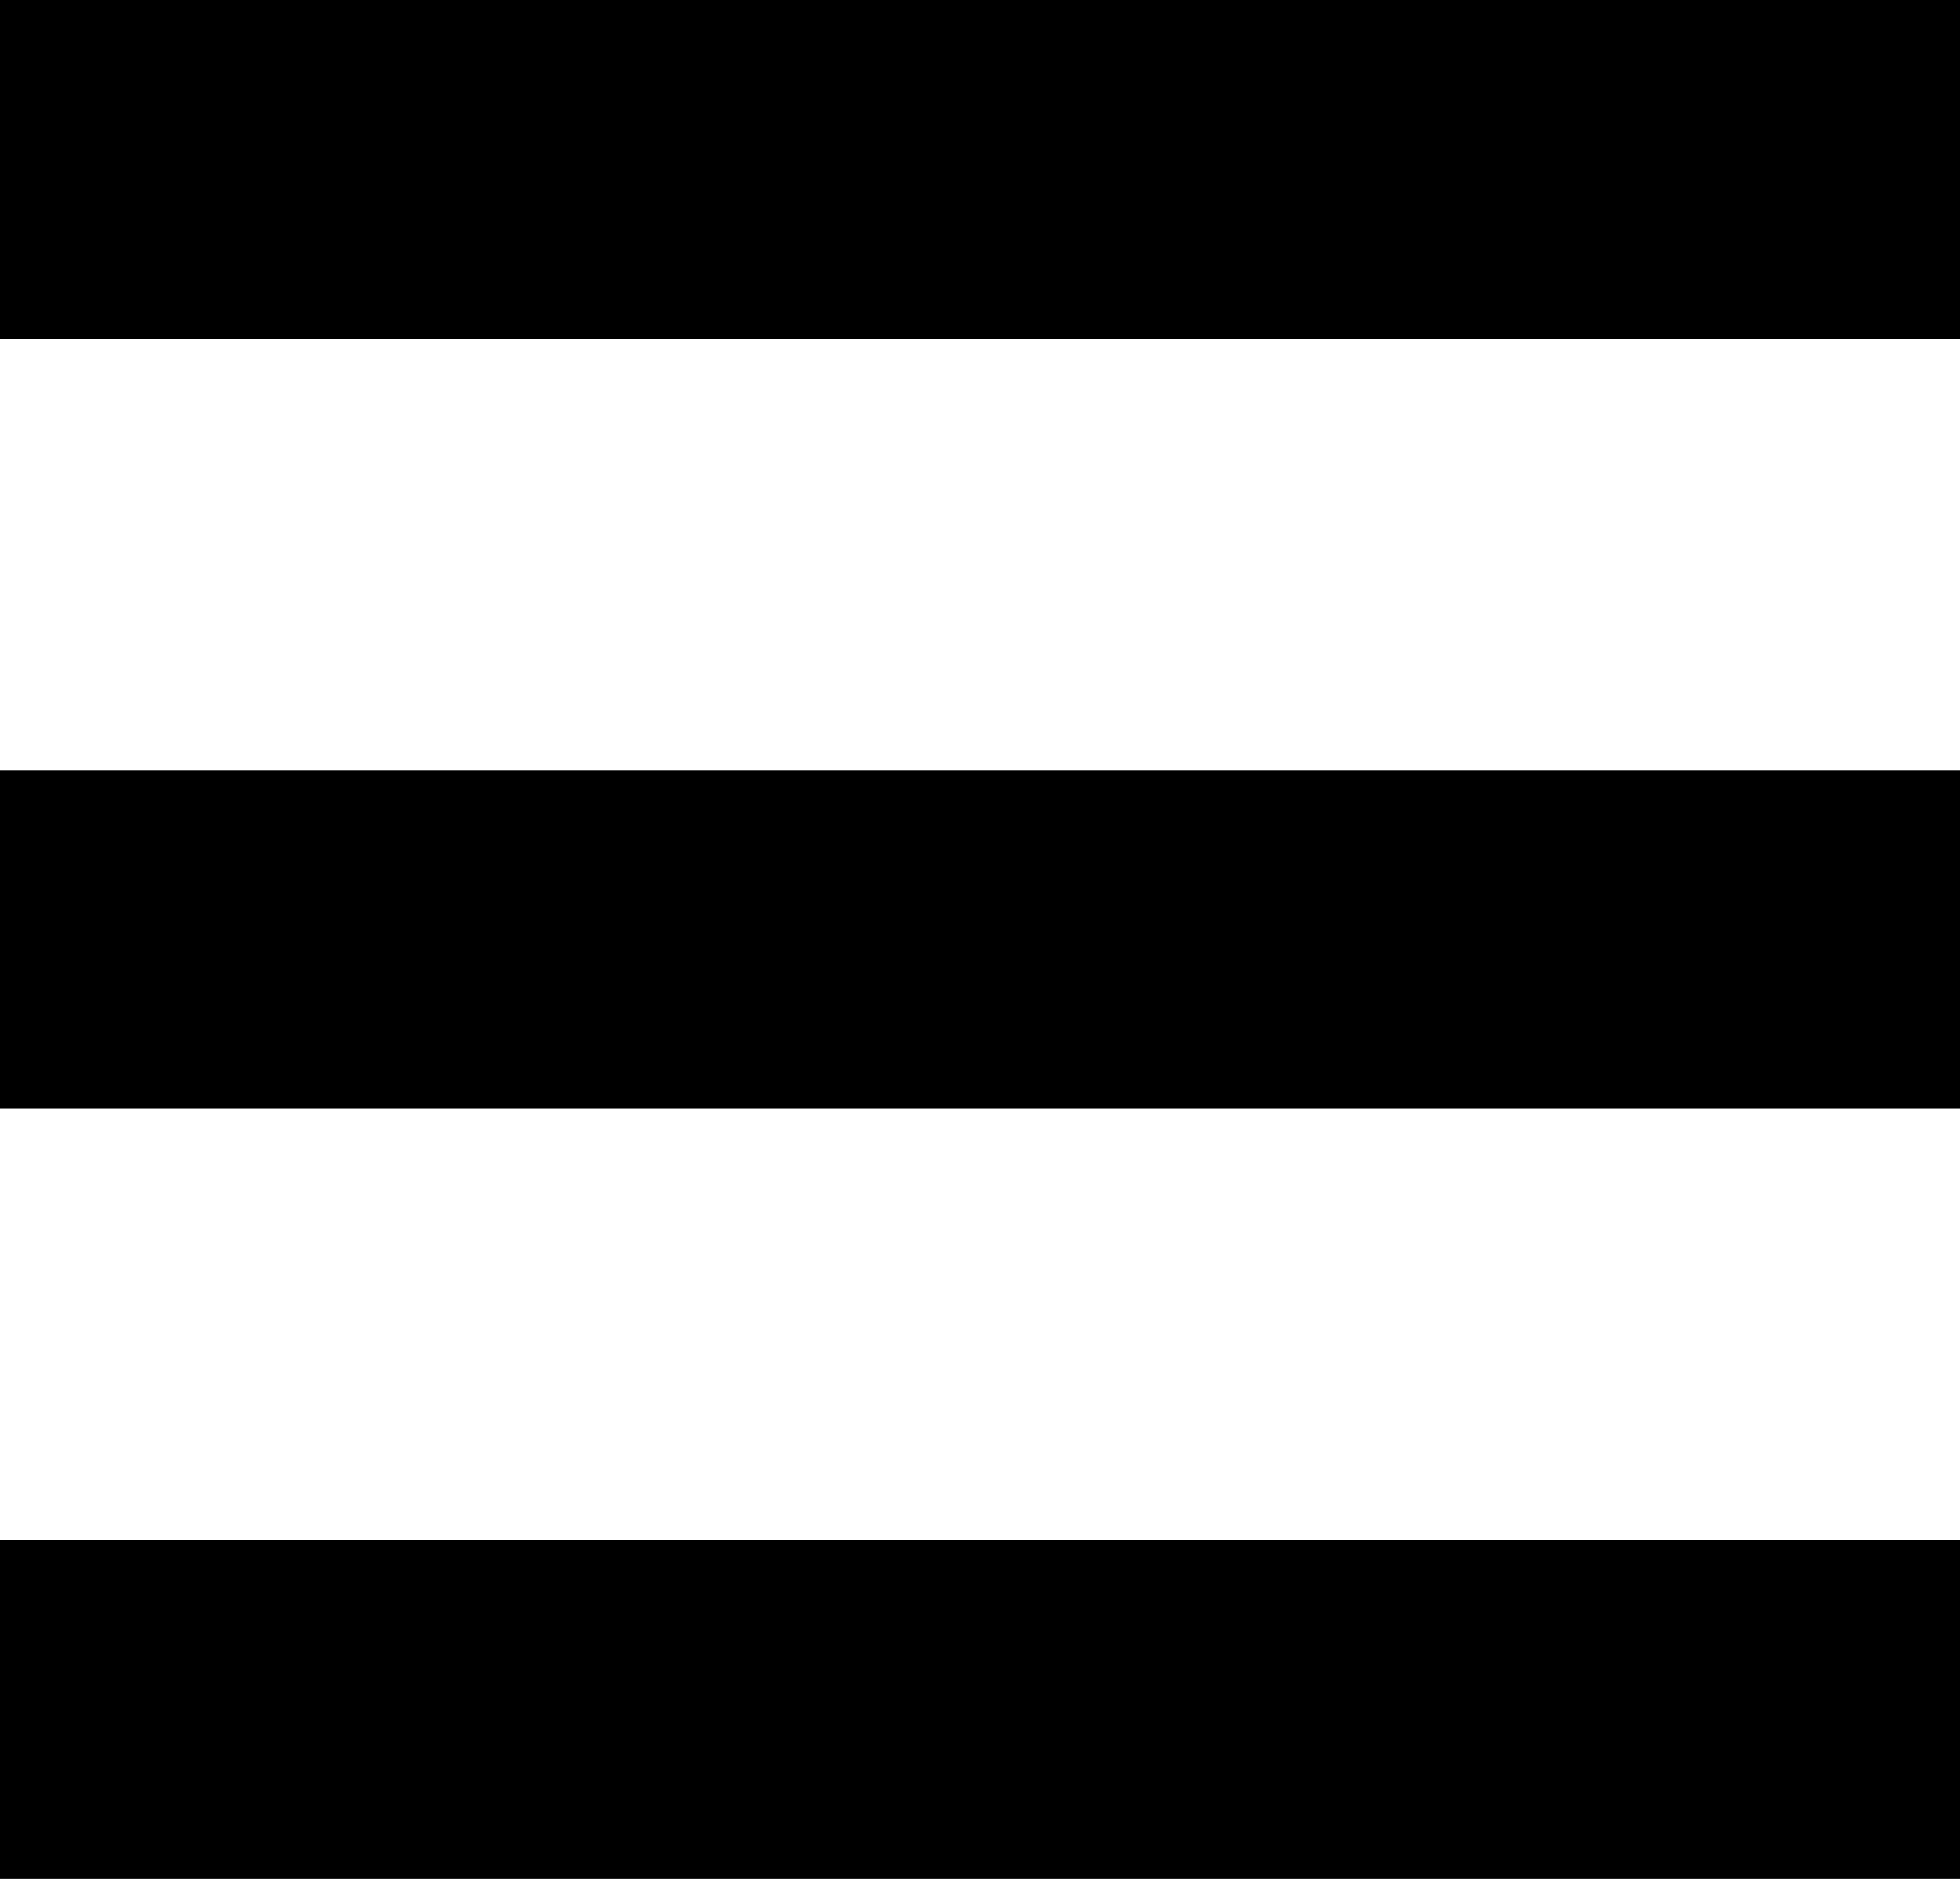
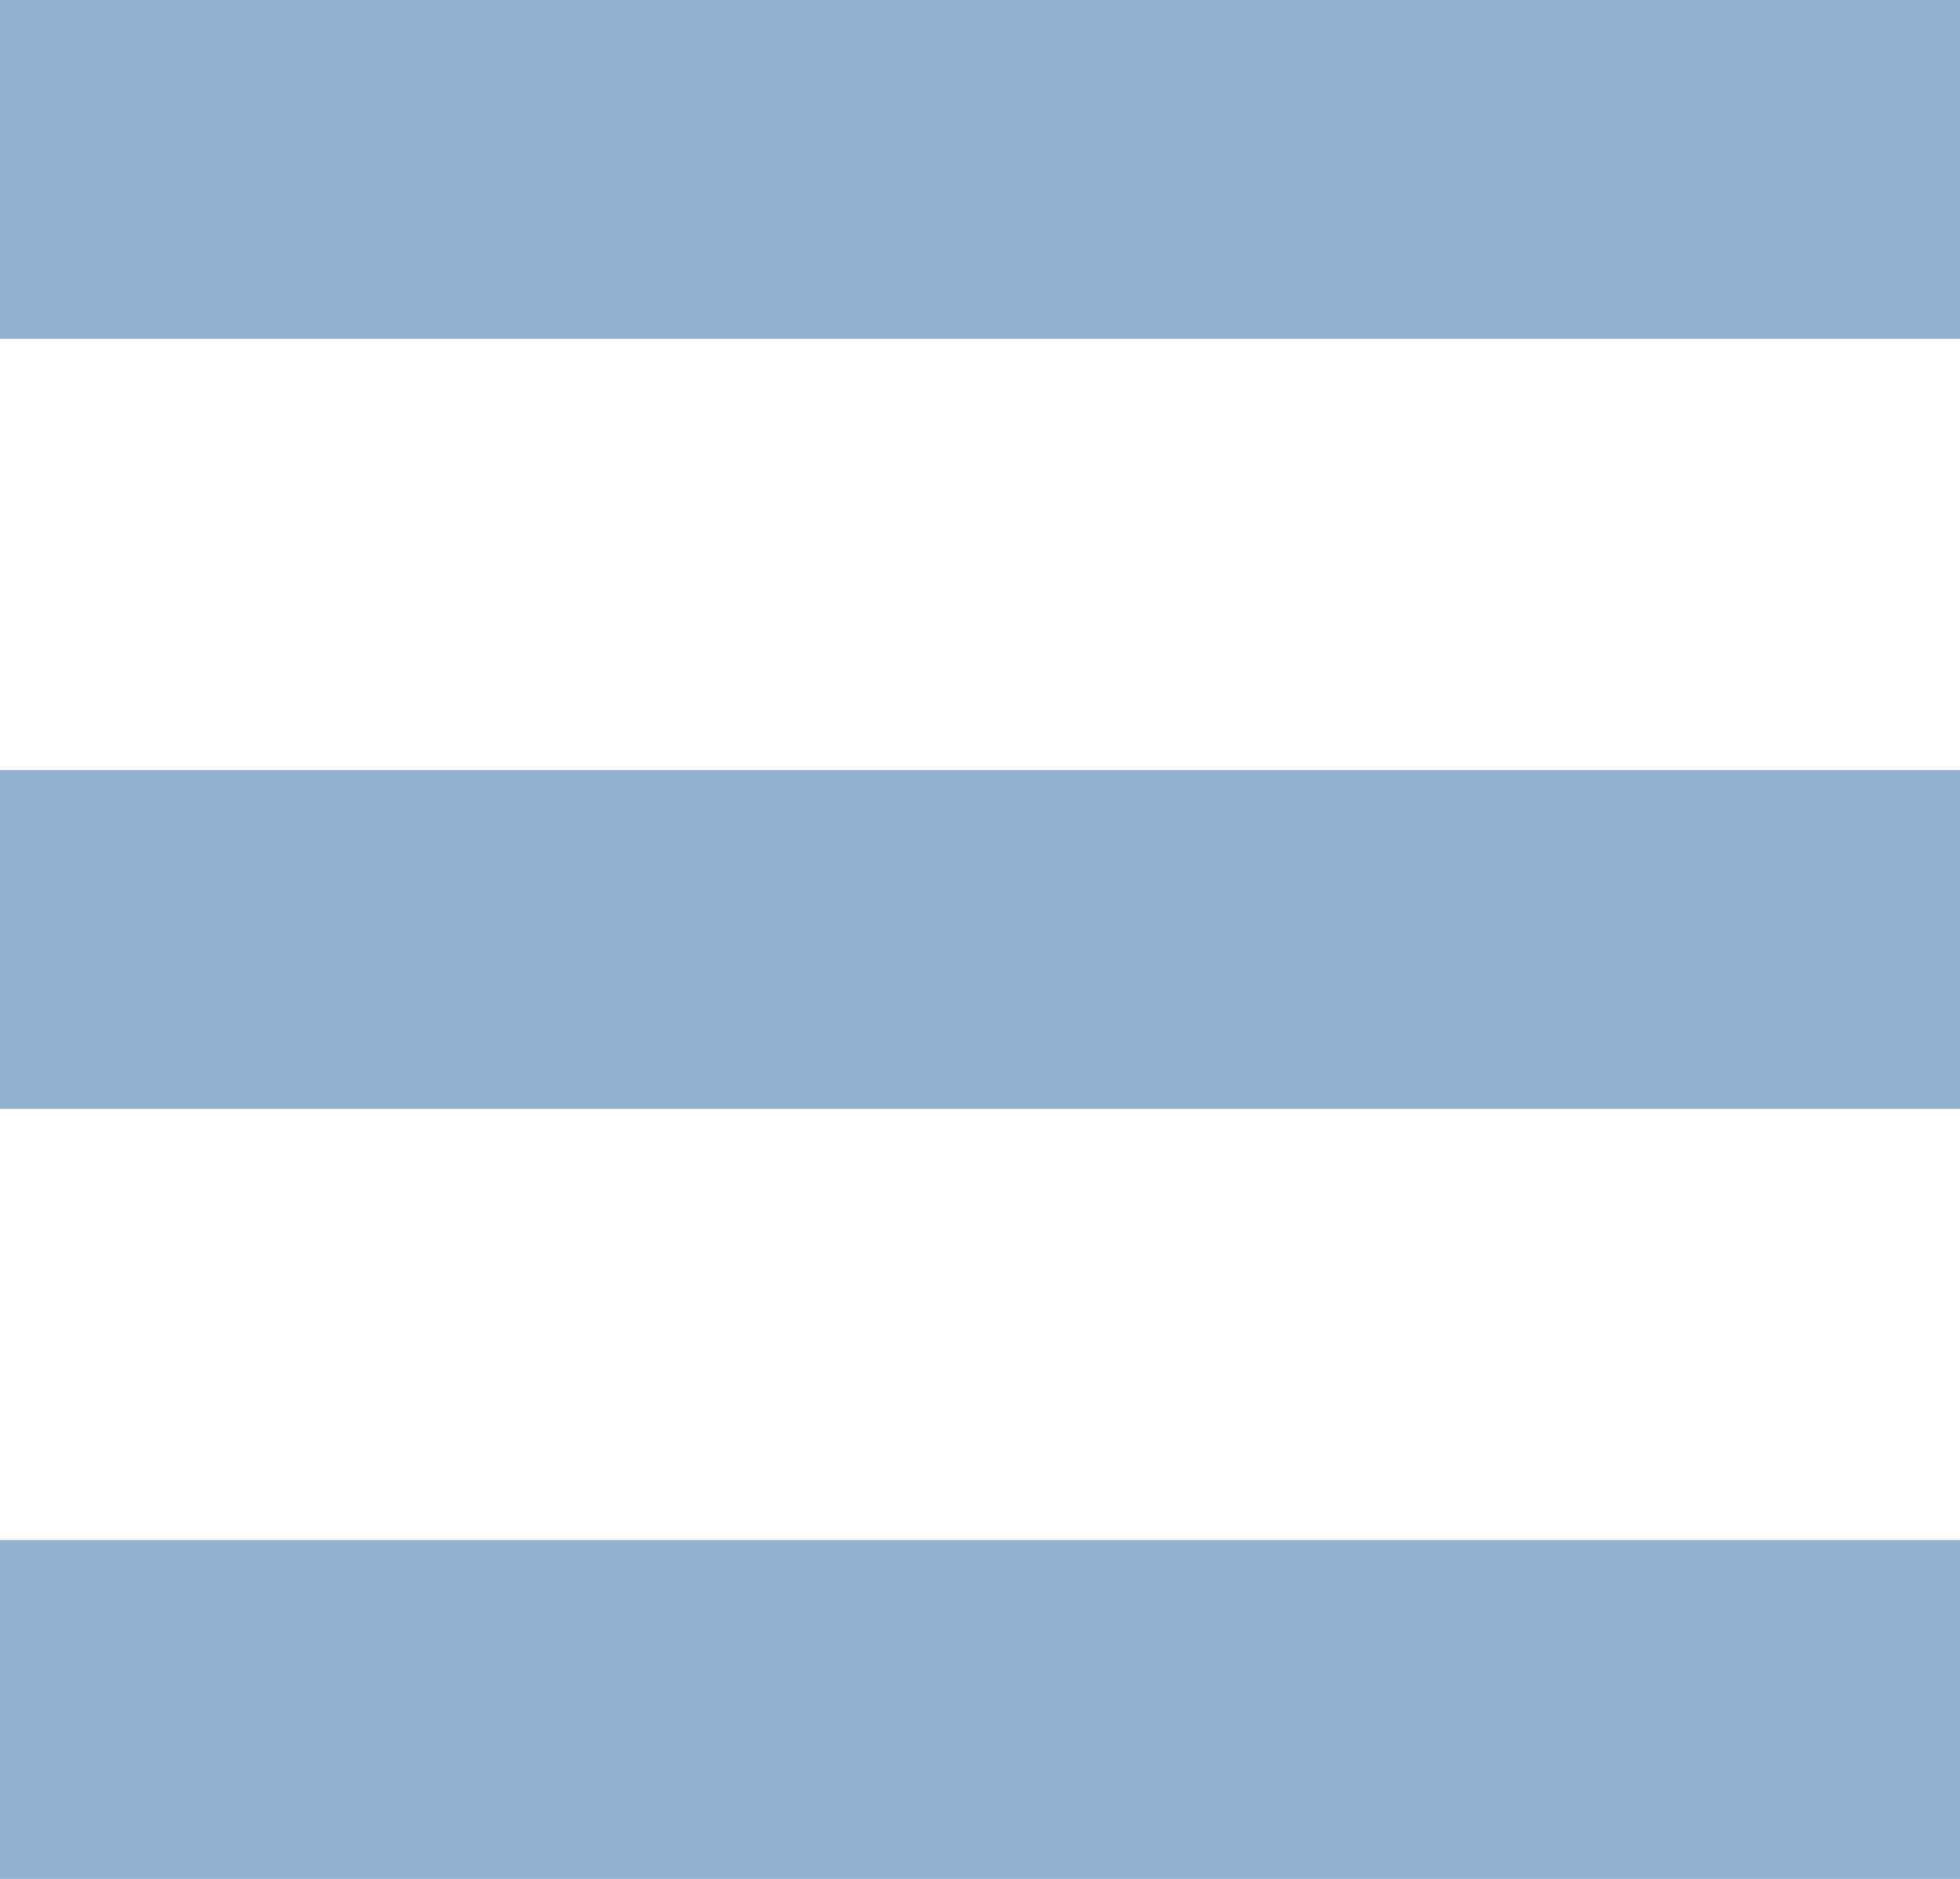
- <svg xmlns="http://www.w3.org/2000/svg" version="1.0" id="Layer_1" x="0px" y="0px" width="22.928px" height="21.982px" viewBox="0 0 22.928 21.982" enable-background="new 0 0 22.928 21.982" xml:space="preserve">
+ <svg xmlns="http://www.w3.org/2000/svg" fill="#90b2d0" version="1.0" id="Layer_1" x="0px" y="0px" width="22.928px" height="21.982px" viewBox="0 0 22.928 21.982" enable-background="new 0 0 22.928 21.982" xml:space="preserve">
  <g>
    <rect width="22.928" height="3.964" />
    <rect y="9.009" width="22.928" height="3.964" />
    <rect y="18.018" width="22.928" height="3.964" />
  </g>
</svg>
